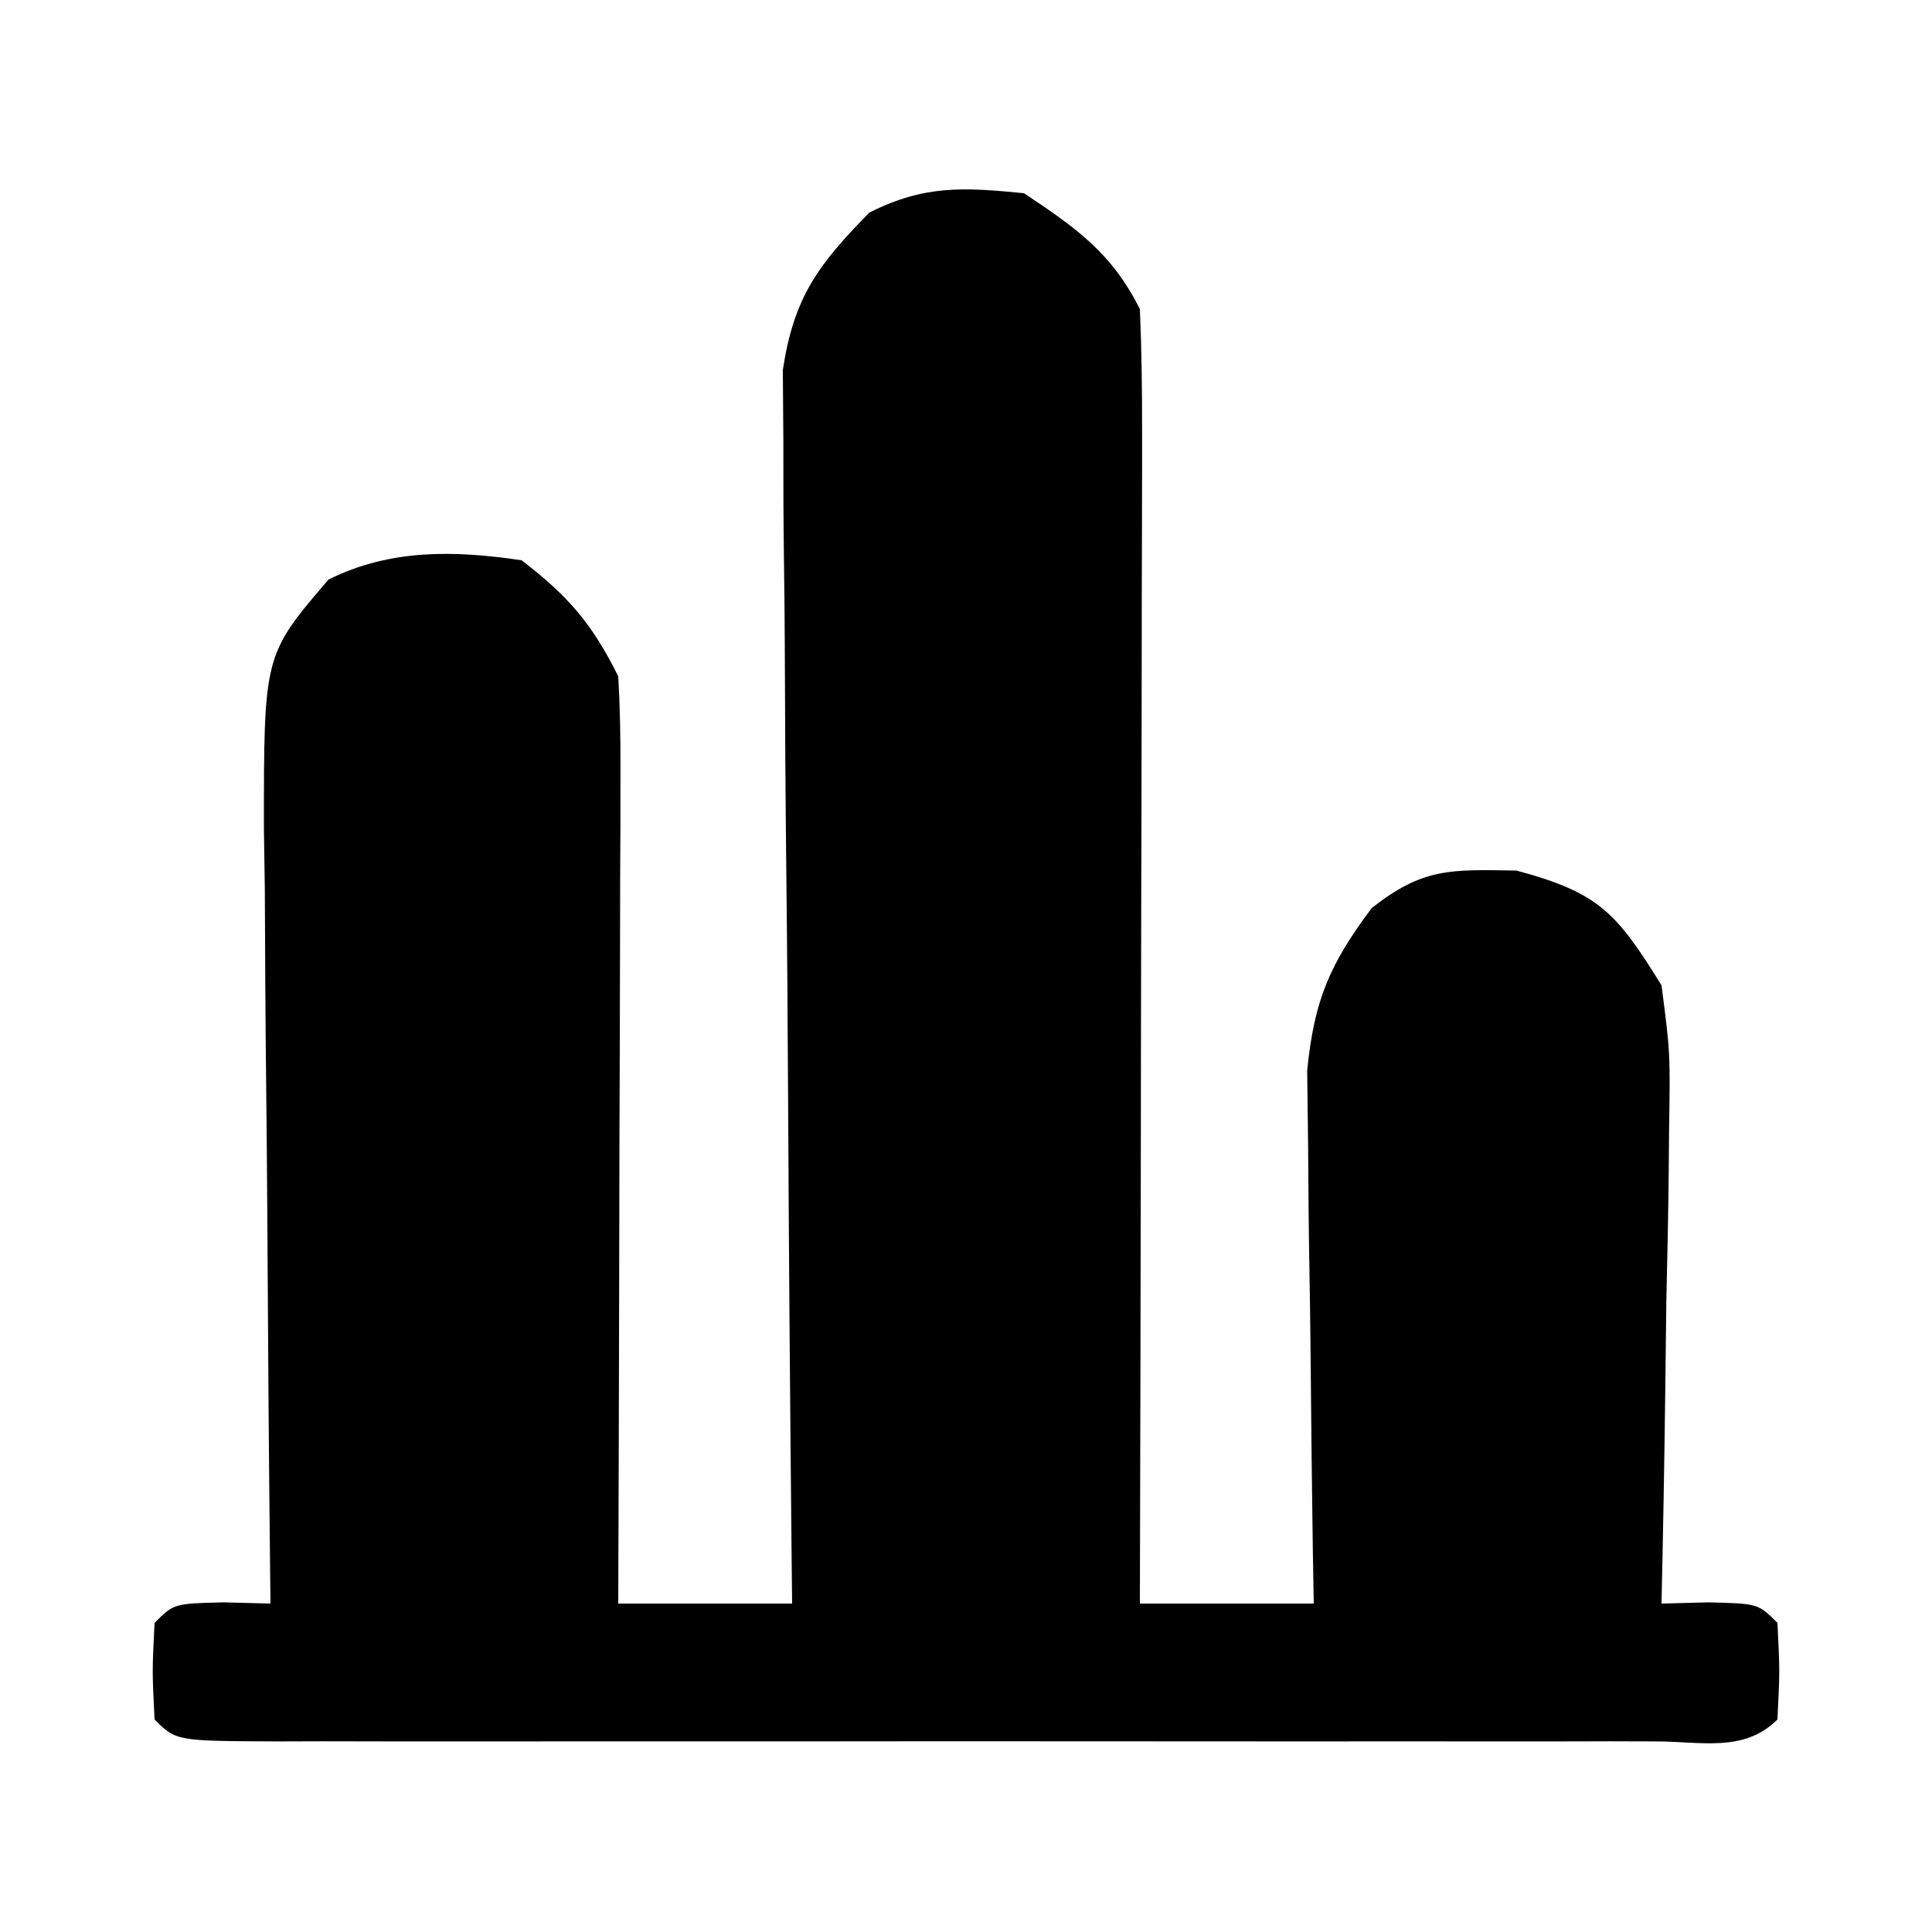
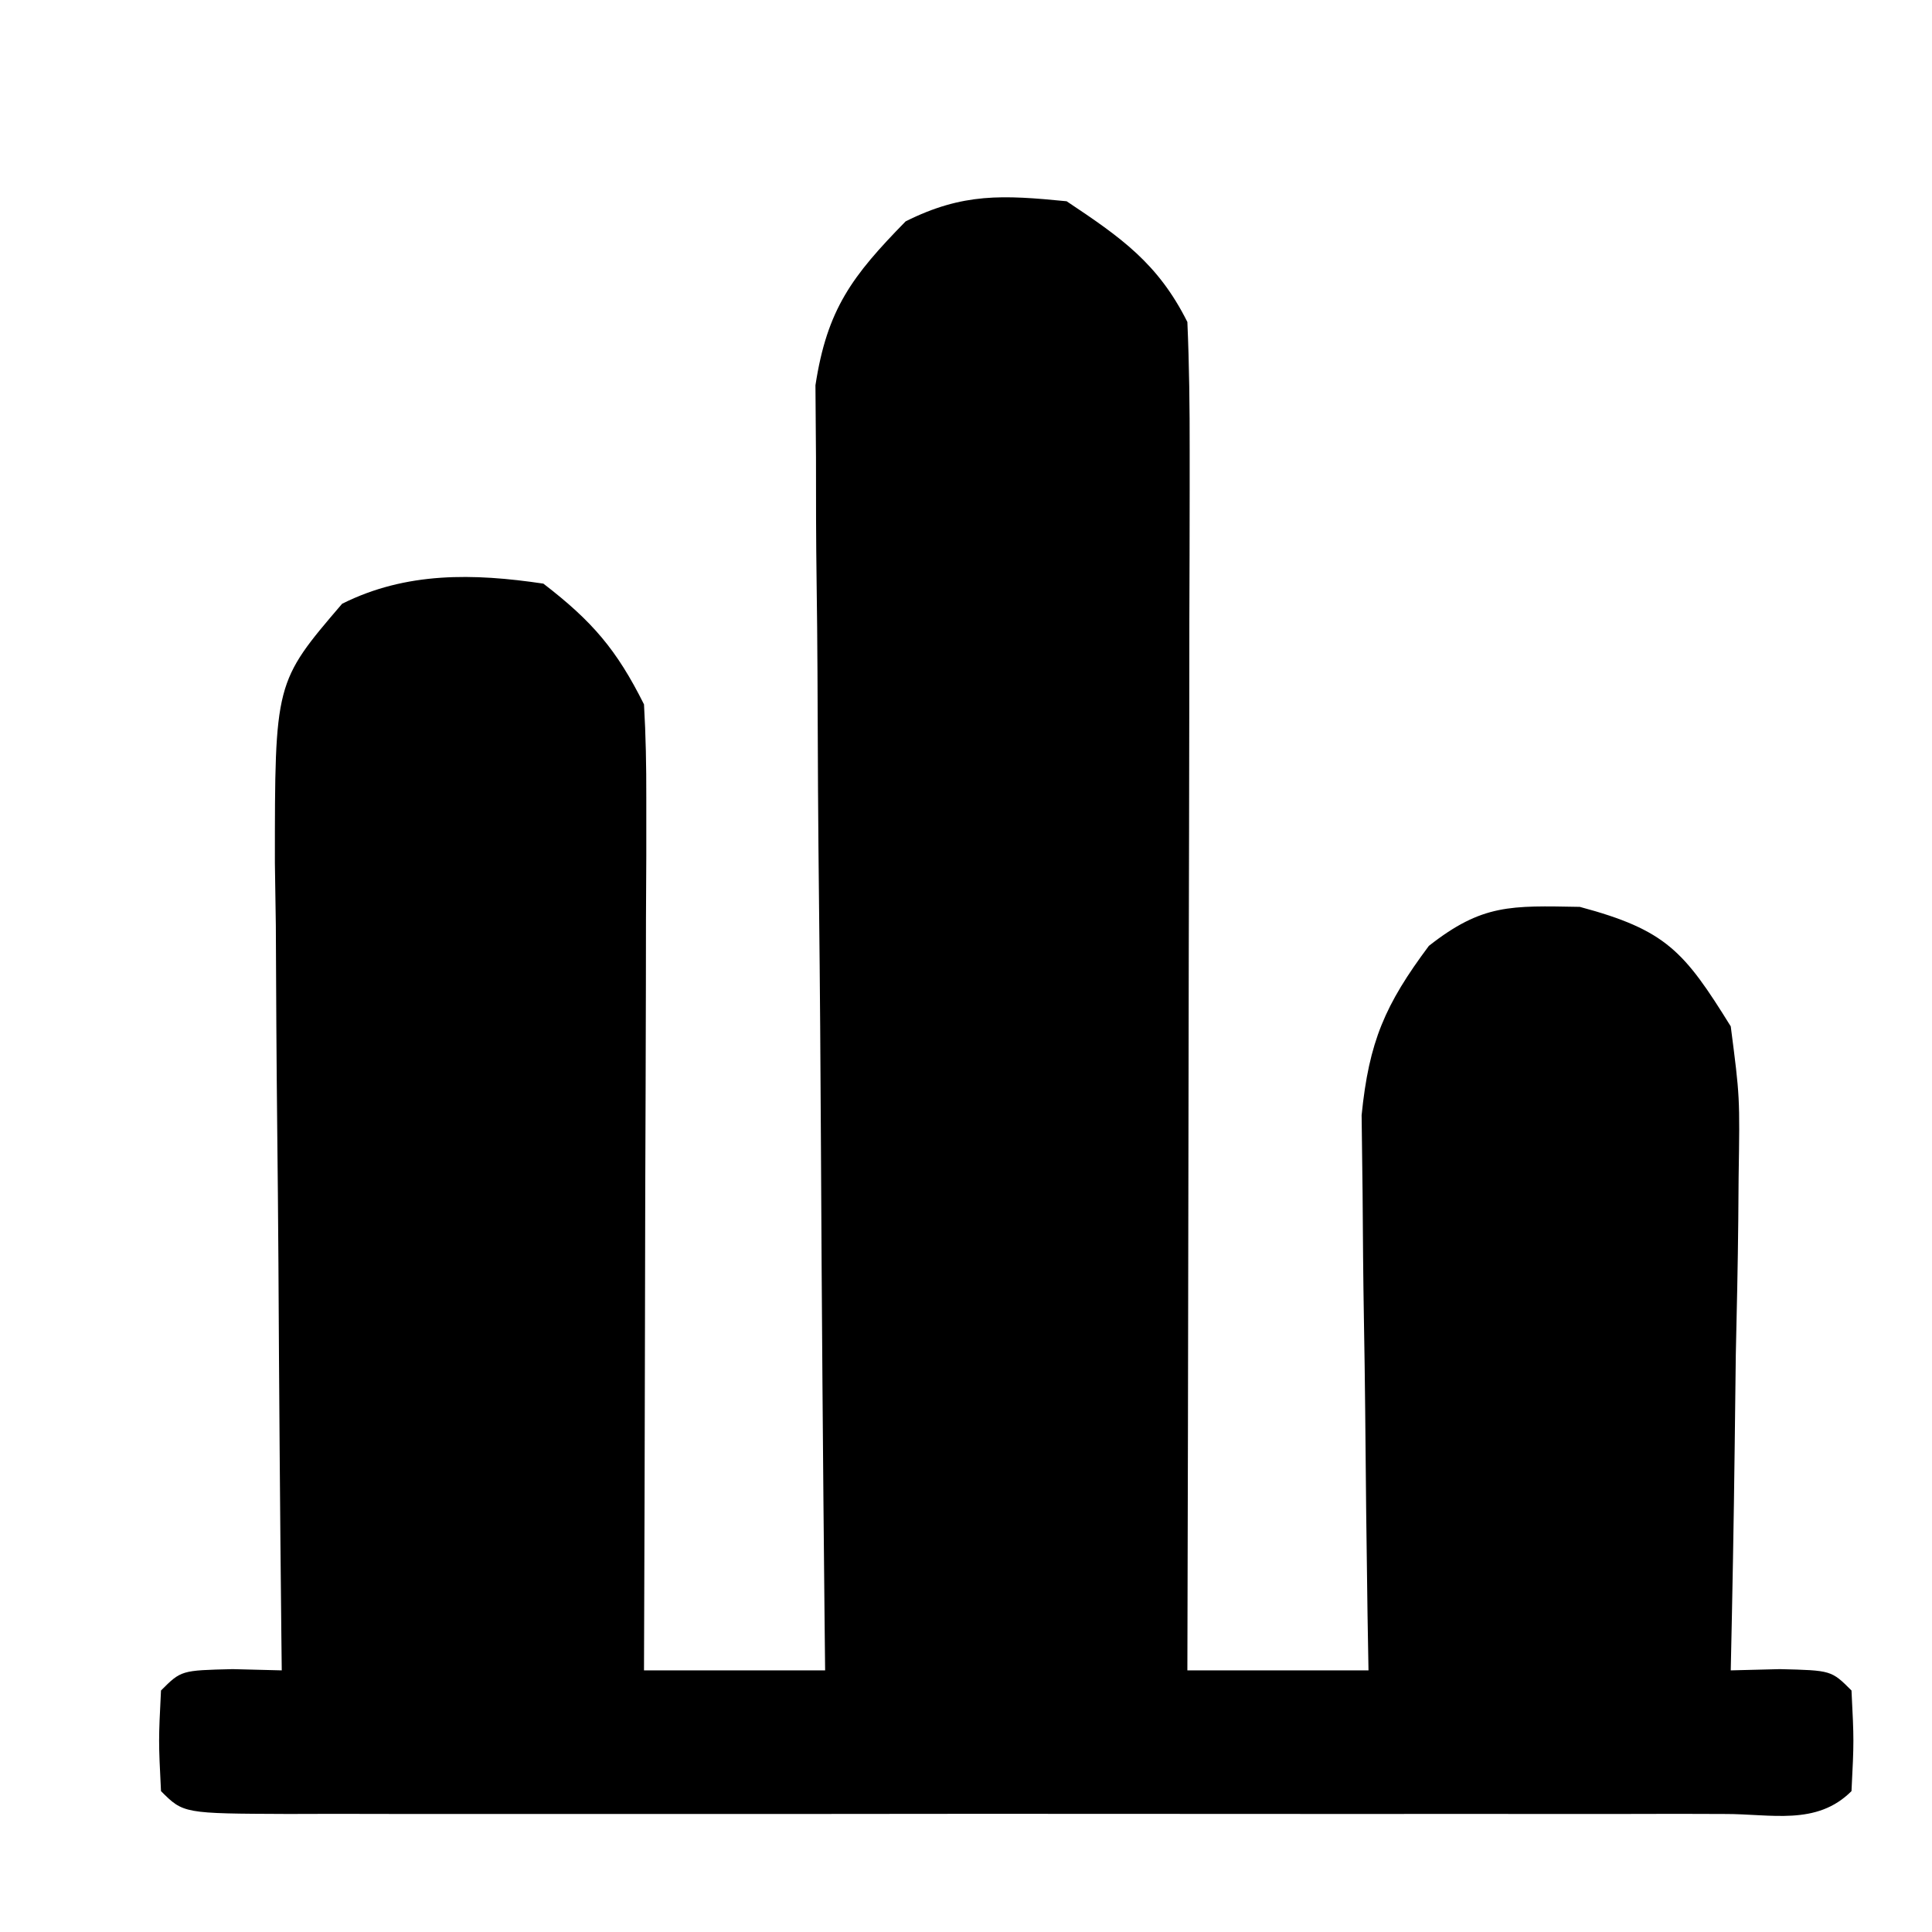
- <svg xmlns="http://www.w3.org/2000/svg" version="1.1" width="100" height="100">
-   <path d="M0 0 C2.7 1.8 4.542 3.084 6 6 C6.092 8.124 6.118 10.251 6.114 12.377 C6.114 13.031 6.114 13.685 6.114 14.359 C6.113 16.523 6.105 18.687 6.098 20.852 C6.096 22.351 6.094 23.85 6.093 25.349 C6.09 29.298 6.08 33.247 6.069 37.196 C6.058 41.224 6.054 45.253 6.049 49.281 C6.038 57.188 6.021 65.094 6 73 C8.97 73 11.94 73 15 73 C14.984 72.087 14.969 71.174 14.952 70.234 C14.901 66.832 14.864 63.432 14.835 60.03 C14.82 58.561 14.8 57.091 14.774 55.622 C14.737 53.504 14.72 51.387 14.707 49.27 C14.691 47.997 14.676 46.724 14.659 45.413 C15.024 41.756 15.821 39.919 18 37 C20.655 34.914 22.068 35.001 25.5 35.062 C29.792 36.212 30.683 37.267 33 41 C33.454 44.505 33.454 44.505 33.391 48.488 C33.385 49.191 33.379 49.895 33.373 50.619 C33.351 52.851 33.301 55.081 33.25 57.312 C33.23 58.831 33.212 60.35 33.195 61.869 C33.151 65.58 33.082 69.29 33 73 C33.804 72.979 34.609 72.959 35.438 72.938 C38 73 38 73 39 74 C39.125 76.5 39.125 76.5 39 79 C37.26 80.74 35.002 80.126 32.683 80.136 C31.54 80.132 31.54 80.132 30.375 80.129 C29.577 80.131 28.778 80.133 27.956 80.135 C25.304 80.139 22.652 80.136 20 80.133 C18.165 80.133 16.331 80.134 14.496 80.136 C10.646 80.137 6.796 80.135 2.945 80.13 C-2.002 80.125 -6.948 80.128 -11.895 80.134 C-15.685 80.138 -19.475 80.136 -23.265 80.134 C-25.09 80.133 -26.914 80.134 -28.739 80.136 C-31.284 80.139 -33.83 80.135 -36.375 80.129 C-37.137 80.131 -37.898 80.133 -38.683 80.136 C-43.886 80.114 -43.886 80.114 -45 79 C-45.125 76.5 -45.125 76.5 -45 74 C-44 73 -44 73 -41.438 72.938 C-40.633 72.958 -39.829 72.979 -39 73 C-39.007 72.41 -39.013 71.82 -39.02 71.211 C-39.087 65.063 -39.132 58.915 -39.165 52.767 C-39.18 50.473 -39.2 48.179 -39.226 45.885 C-39.263 42.586 -39.28 39.287 -39.293 35.988 C-39.308 34.964 -39.324 33.94 -39.34 32.885 C-39.342 23.902 -39.342 23.902 -36 20 C-32.808 18.404 -29.465 18.485 -26 19 C-23.569 20.87 -22.359 22.281 -21 25 C-20.91 26.542 -20.882 28.088 -20.886 29.633 C-20.887 30.594 -20.887 31.555 -20.887 32.545 C-20.892 33.585 -20.897 34.624 -20.902 35.695 C-20.904 36.758 -20.905 37.82 -20.907 38.915 C-20.912 42.319 -20.925 45.722 -20.938 49.125 C-20.943 51.428 -20.947 53.732 -20.951 56.035 C-20.962 61.69 -20.979 67.345 -21 73 C-18.03 73 -15.06 73 -12 73 C-12.013 71.758 -12.013 71.758 -12.027 70.49 C-12.107 62.677 -12.168 54.865 -12.207 47.052 C-12.228 43.035 -12.256 39.019 -12.302 35.003 C-12.345 31.125 -12.369 27.248 -12.38 23.371 C-12.387 21.893 -12.401 20.415 -12.423 18.937 C-12.452 16.863 -12.456 14.792 -12.454 12.718 C-12.463 11.539 -12.472 10.36 -12.481 9.145 C-11.901 5.353 -10.656 3.714 -8 1 C-5.147 -0.427 -3.165 -0.31 0 0 Z " fill="#000000" transform="translate(53,10)" />
+ <svg xmlns="http://www.w3.org/2000/svg" viewBox="0 0 96 96">
+   <path d="M53 10c2.7 1.8 4.542 3.084 6 6 .092 2.124.118 4.251.114 6.377l0 1.981c-.001 2.164-.008 4.329-.016 6.493-.002 1.499-.003 2.999-.004 4.498-.004 3.949-.014 7.898-.025 11.847-.01 4.028-.015 8.057-.02 12.085C59.038 67.188 59.021 75.094 59 83h9l-.048-2.766c-.051-3.401-.089-6.802-.117-10.204-.015-1.469-.035-2.939-.062-4.408-.037-2.118-.053-4.234-.067-6.352l-.048-3.856C68.024 51.756 68.821 49.919 71 47c2.655-2.086 4.068-1.999 7.5-1.938C82.792 46.212 83.683 47.267 86 51c.454 3.505.454 3.505.391 7.488l-.017 2.131c-.022 2.232-.072 4.462-.123 6.693-.02 1.519-.038 3.038-.055 4.557C86.151 75.58 86.082 79.29 86 83l2.438-.062C91 83 91 83 92 84c.125 2.5.125 2.5 0 5-1.74 1.74-3.998 1.126-6.317 1.136L83.375 90.129l-2.419.005c-2.652.004-5.304.001-7.956-.002-1.835.001-3.669.002-5.504.003-3.85.001-7.701-.001-11.551-.005-4.947-.006-9.894-.002-14.841.004-3.79.004-7.58.002-11.37-0-1.825-.001-3.649 0-5.474.002-2.545.003-5.091-.001-7.636-.007l-2.308.006C9.114 90.114 9.114 90.114 8 89c-.125-2.5-.125-2.5 0-5 1-1 1-1 3.562-1.062L14 83l-.02-1.789c-.066-6.148-.112-12.296-.145-18.445-.015-2.294-.036-4.588-.062-6.882-.036-3.299-.053-6.598-.067-9.897-.015-1.024-.031-2.048-.047-3.103C13.658 33.902 13.658 33.902 17 30c3.192-1.596 6.535-1.515 10-1 2.431 1.87 3.641 3.281 5 6 .09 1.542.118 3.088.114 4.633l-0 2.912-.016 3.15-.004 3.22C32.088 52.319 32.075 55.722 32.062 59.125c-.005 2.303-.01 4.607-.014 6.91C32.038 71.69 32.021 77.345 32 83h9l-.027-2.51c-.08-7.813-.141-15.625-.18-23.438-.021-4.017-.049-8.033-.095-12.049-.044-3.877-.067-7.754-.078-11.632-.007-1.478-.022-2.956-.043-4.434-.029-2.073-.033-4.145-.031-6.219l-.027-3.573C41.099 15.353 42.344 13.714 45 11c2.853-1.427 4.835-1.31 8-1Z" />
</svg>
